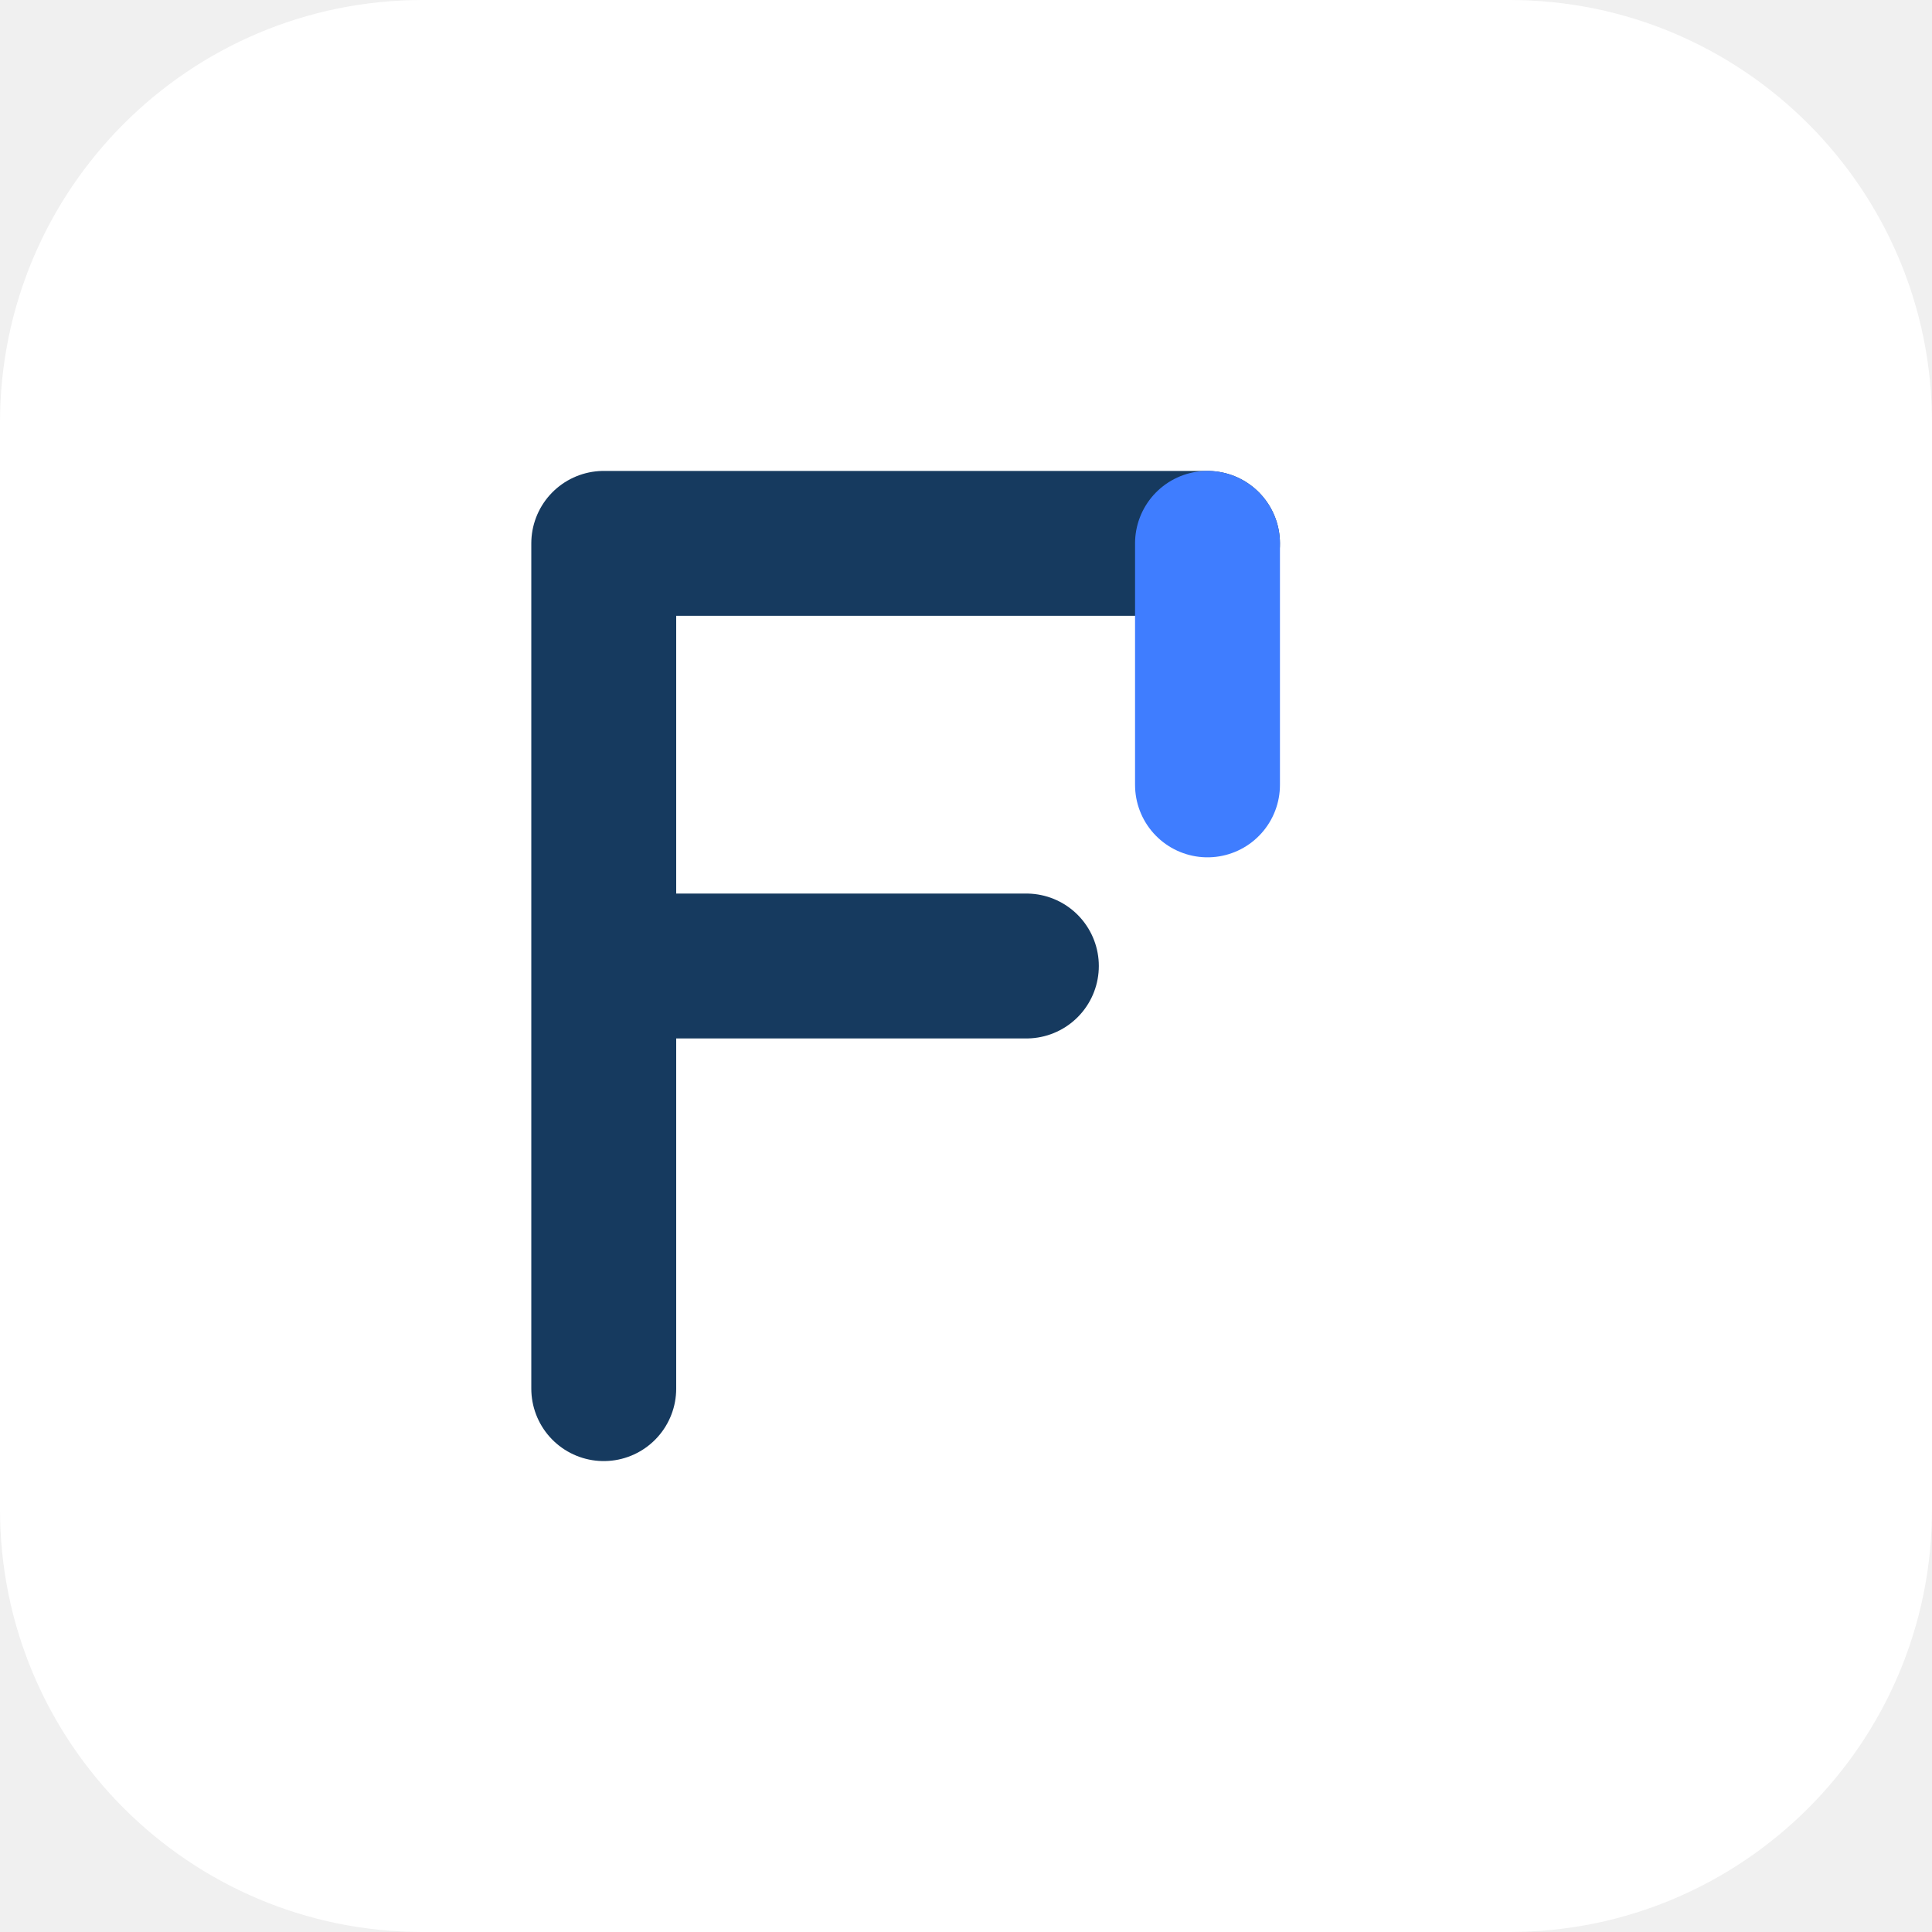
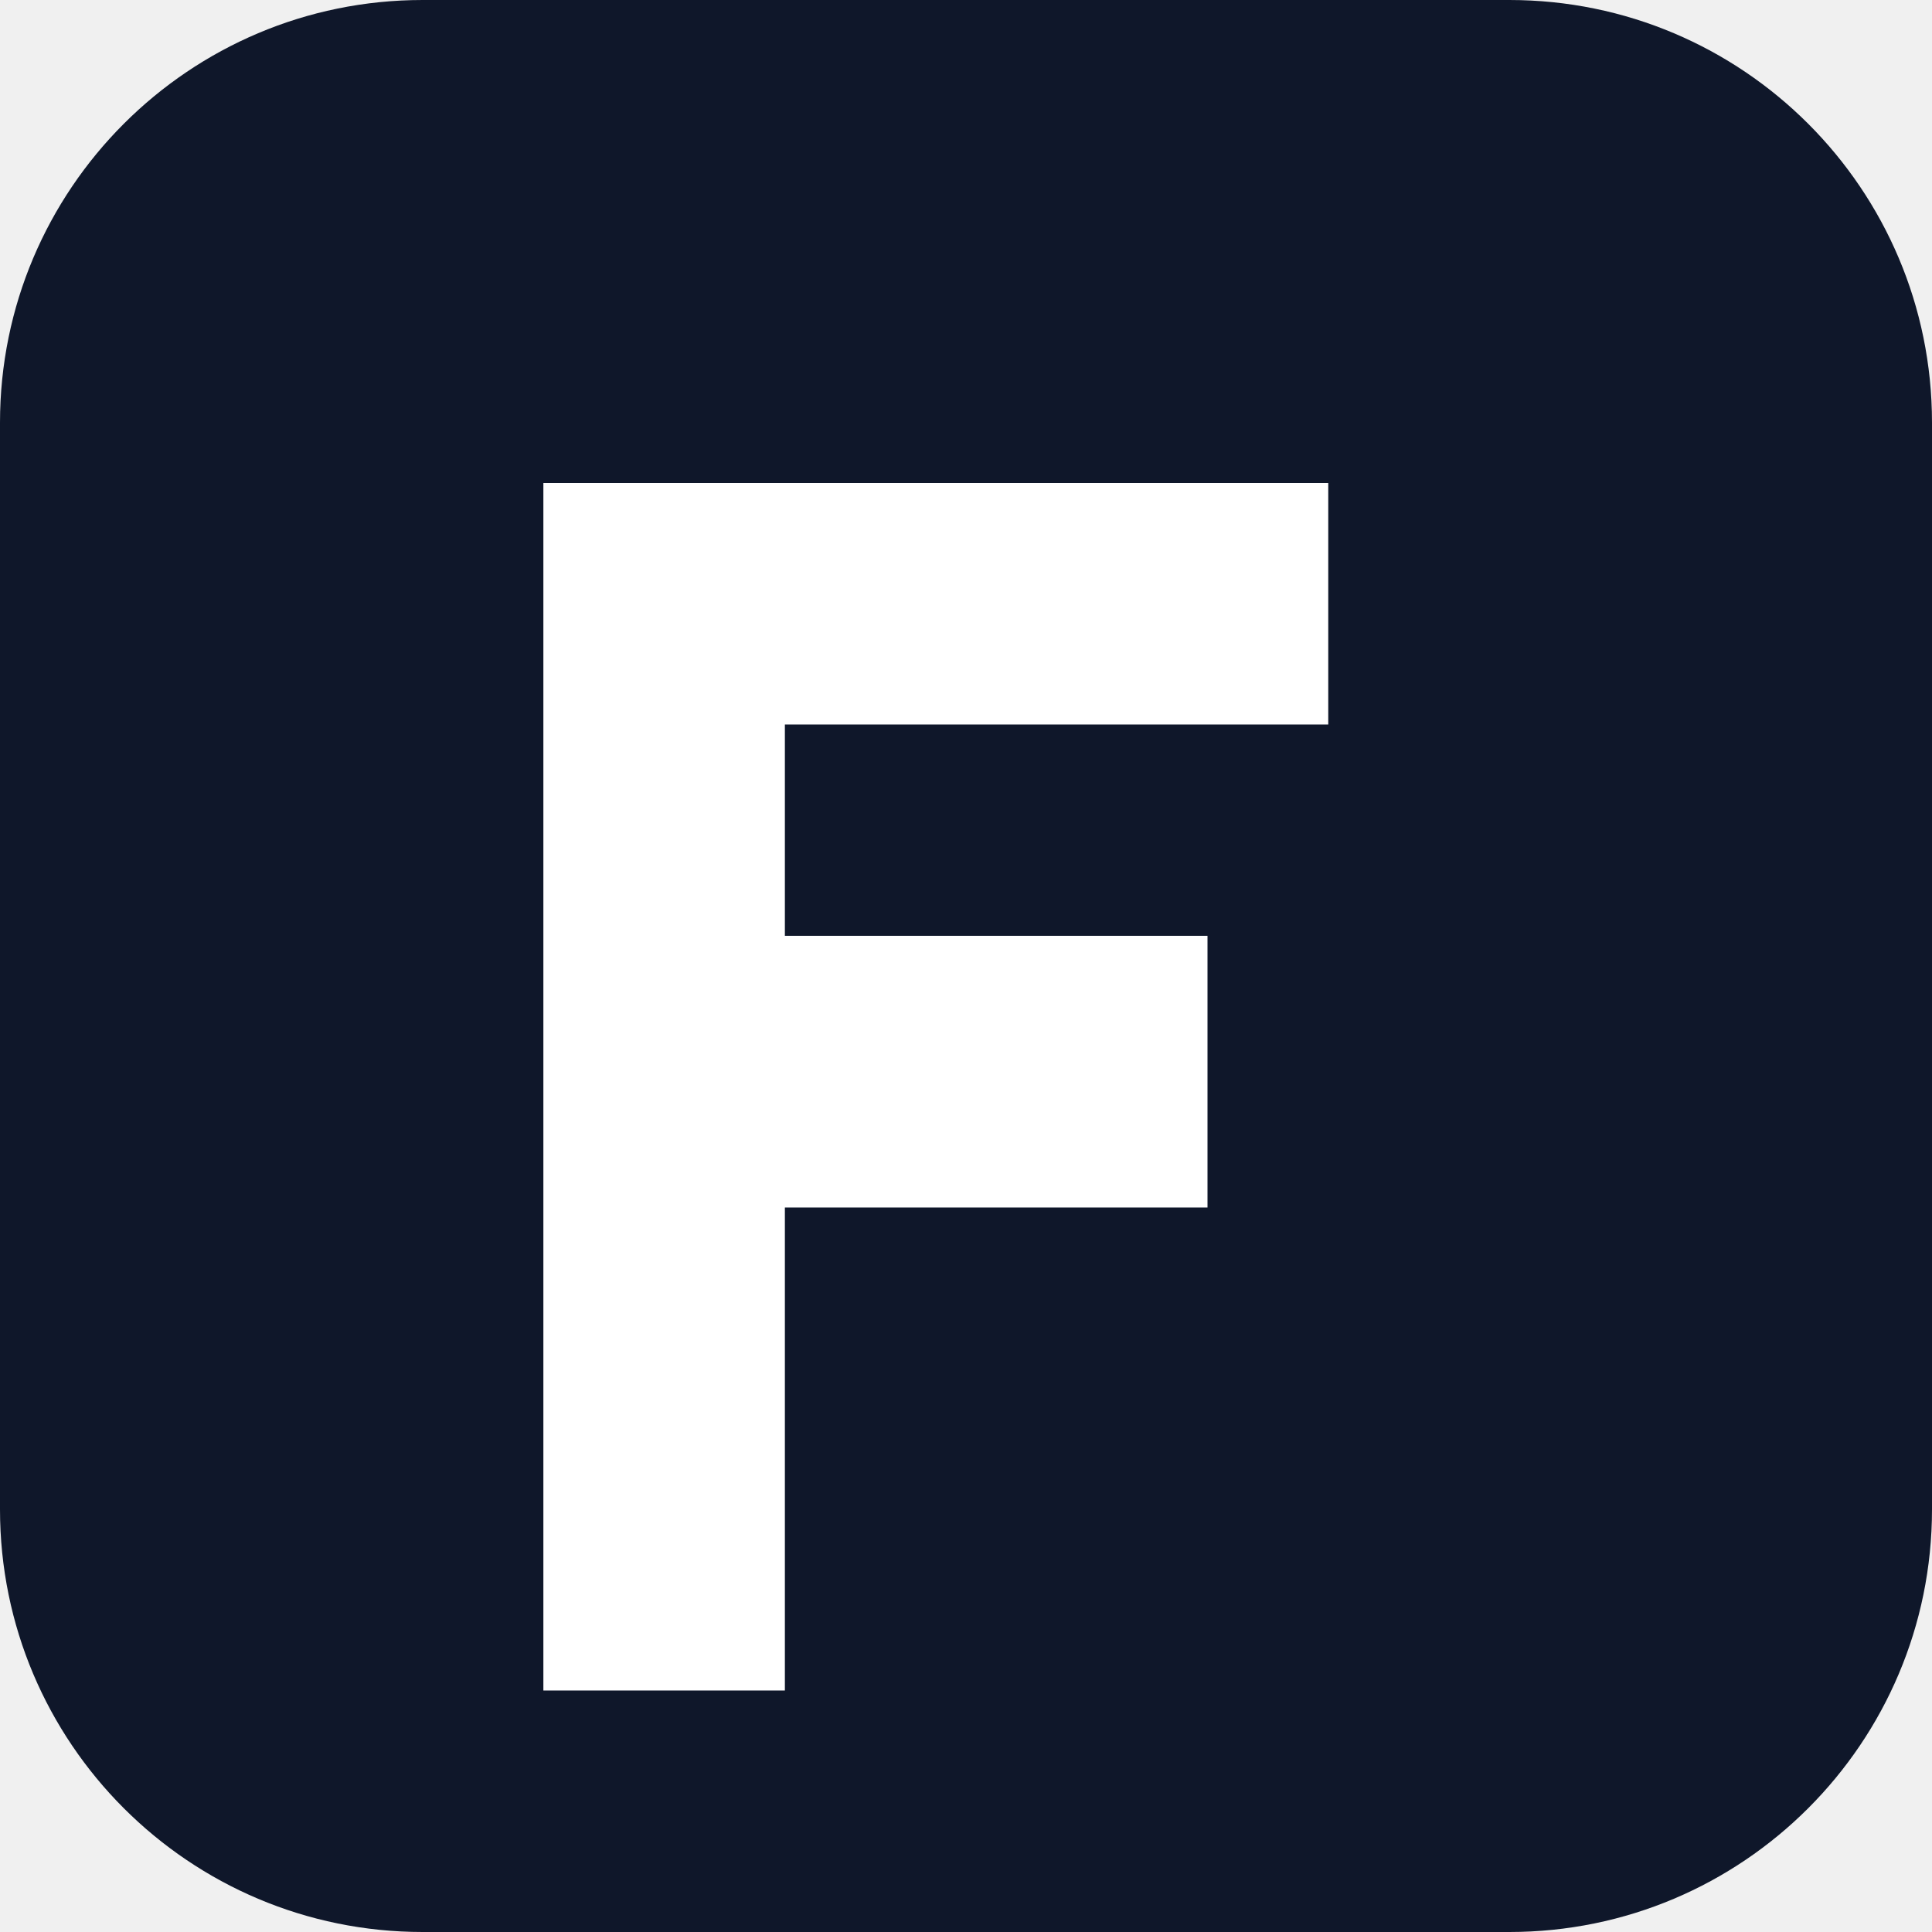
- <svg xmlns="http://www.w3.org/2000/svg" viewBox="0 0 32 32" fill="none">
-   <rect width="32" height="32" rx="7" fill="#ffffff" />
-   <path d="M10 9H20M10 9V23M10 16H17" stroke="#163A5F" stroke-width="2.4" stroke-linecap="round" stroke-linejoin="round" />
-   <path d="M20 9V13" stroke="#3F7DFF" stroke-width="2.4" stroke-linecap="round" />
+ <svg xmlns="http://www.w3.org/2000/svg" viewBox="0 0 32 32" role="img" aria-label="Flyttivo">
+   <rect width="32" height="32" rx="7" fill="#0f172a" />
+   <path fill="#ffffff" d="M9 8h13v4H13v3.5h7v4.5H13v8H9V8z" />
</svg>
